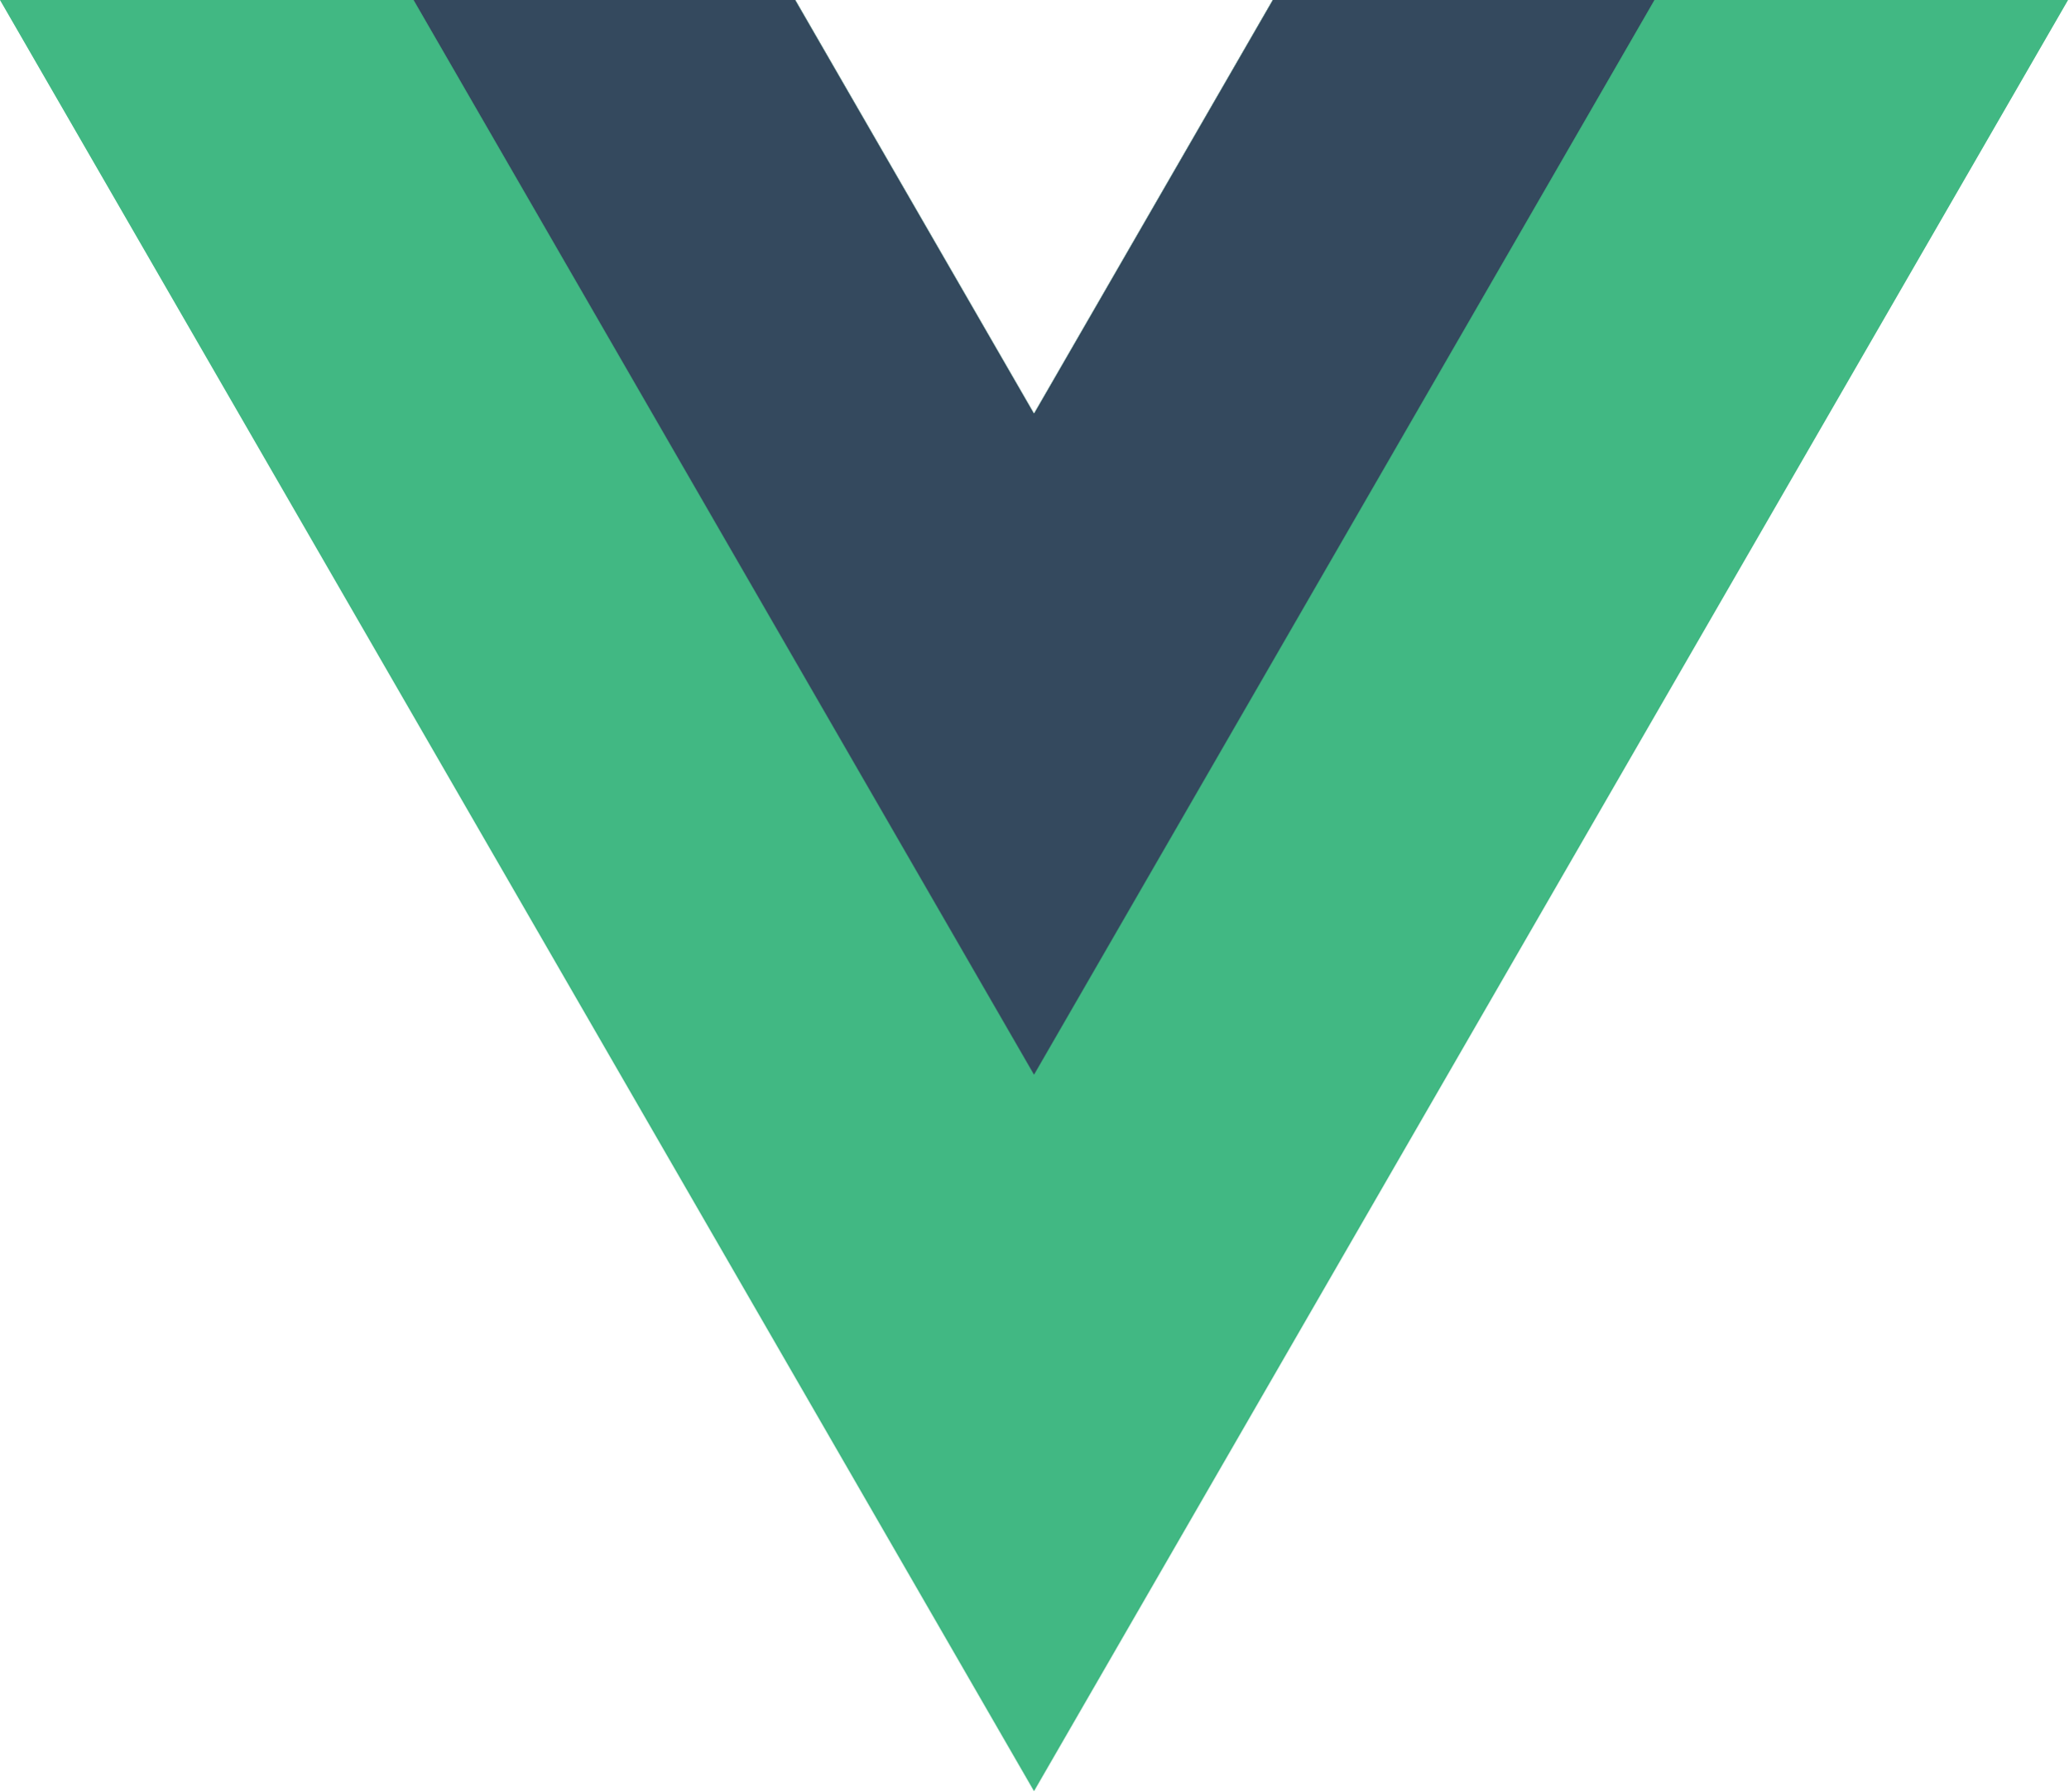
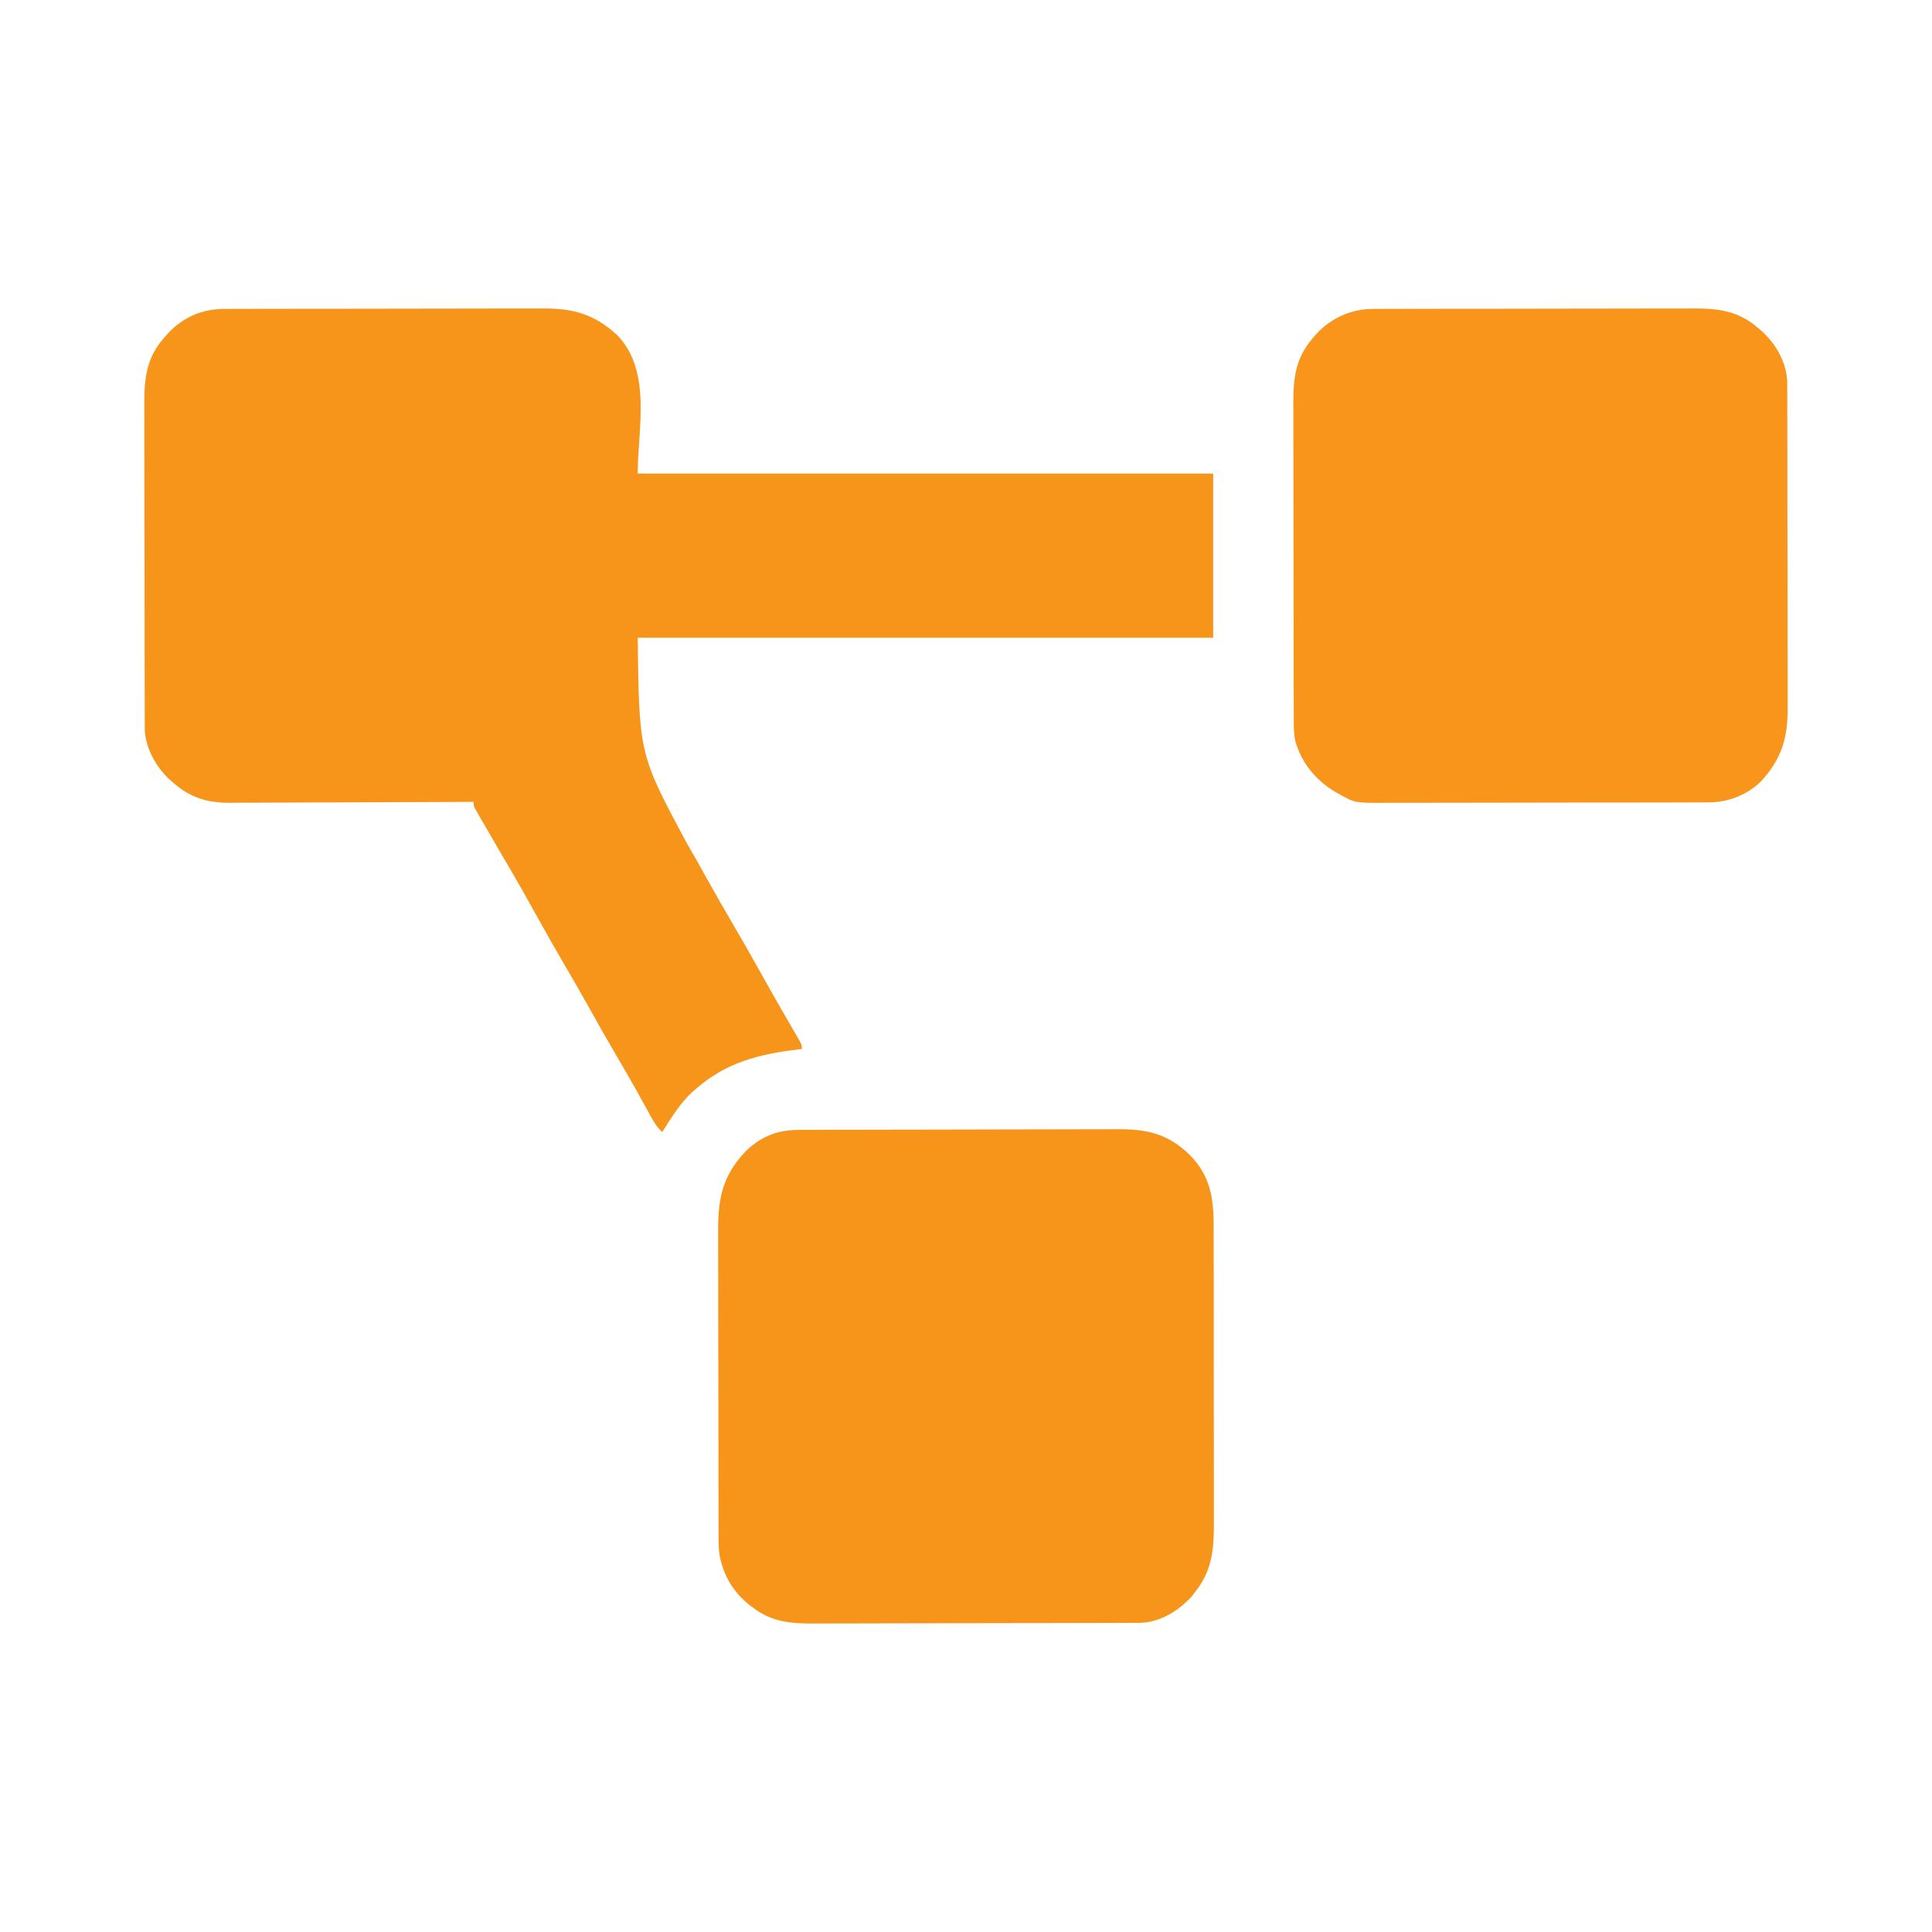
- <svg xmlns="http://www.w3.org/2000/svg" viewBox="0 0 261.76 226.69">
-   <path d="M161.096.001l-30.225 52.351L100.647.001H-.005l130.877 226.688L261.749.001z" fill="#41b883" />
-   <path d="M161.096.001l-30.225 52.351L100.647.001H52.346l78.526 136.01L209.398.001z" fill="#34495e" />
+ <svg xmlns="http://www.w3.org/2000/svg" version="1.1" width="1024" height="1024">
+   <path d="M0 0 C1.179 -0.007 1.179 -0.007 2.382 -0.014 C5.008 -0.026 7.633 -0.025 10.258 -0.023 C12.144 -0.029 14.03 -0.036 15.916 -0.043 C21.034 -0.061 26.152 -0.066 31.27 -0.067 C34.47 -0.069 37.67 -0.073 40.87 -0.078 C52.04 -0.097 63.21 -0.105 74.381 -0.103 C84.781 -0.102 95.182 -0.123 105.583 -0.155 C114.521 -0.181 123.46 -0.192 132.399 -0.19 C137.733 -0.19 143.067 -0.195 148.402 -0.217 C153.422 -0.236 158.442 -0.236 163.462 -0.222 C165.299 -0.22 167.137 -0.224 168.974 -0.236 C185.005 -0.335 196.31 2.91 208.269 14.017 C226.65 33.131 219.019 64.064 219.019 87.267 C319.669 87.267 420.319 87.267 524.019 87.267 C524.019 115.977 524.019 144.687 524.019 174.267 C423.369 174.267 322.719 174.267 219.019 174.267 C219.773 235.929 219.773 235.929 244.519 282.236 C248.701 289.406 252.732 296.659 256.769 303.912 C260.768 311.081 264.862 318.188 269.019 325.267 C274.326 334.31 279.501 343.418 284.597 352.58 C287.844 358.409 291.126 364.216 294.456 369.998 C294.827 370.642 295.198 371.287 295.58 371.951 C297.395 375.106 299.215 378.259 301.042 381.407 C301.692 382.535 302.341 383.664 303.011 384.826 C303.592 385.829 304.173 386.833 304.772 387.867 C306.019 390.267 306.019 390.267 306.019 392.267 C305.415 392.337 304.812 392.407 304.19 392.479 C283.629 394.917 266.038 399.243 250.019 413.267 C249.366 413.826 248.714 414.384 248.042 414.959 C241.41 421.076 236.824 428.705 232.019 436.267 C229.402 433.905 227.846 431.433 226.155 428.349 C225.606 427.355 225.056 426.36 224.489 425.336 C223.901 424.261 223.313 423.187 222.706 422.08 C221.441 419.794 220.174 417.509 218.905 415.224 C218.582 414.642 218.259 414.06 217.926 413.46 C214.708 407.679 211.373 401.97 208.019 396.267 C202.645 387.117 197.426 377.891 192.267 368.618 C188.291 361.491 184.217 354.428 180.081 347.392 C175.101 338.918 170.268 330.373 165.519 321.767 C160.724 313.081 155.849 304.452 150.831 295.892 C150.263 294.922 149.694 293.952 149.108 292.952 C147.979 291.026 146.849 289.1 145.719 287.174 C142.842 282.257 139.986 277.329 137.144 272.392 C136.625 271.5 136.107 270.607 135.573 269.688 C135.104 268.871 134.635 268.054 134.152 267.213 C133.531 266.138 133.531 266.138 132.898 265.041 C132.019 263.267 132.019 263.267 132.019 261.267 C131.307 261.271 130.596 261.275 129.863 261.279 C112.518 261.367 95.173 261.433 77.827 261.475 C69.439 261.495 61.051 261.523 52.663 261.569 C45.348 261.609 38.033 261.635 30.718 261.644 C26.848 261.649 22.979 261.661 19.109 261.69 C15.459 261.718 11.809 261.726 8.159 261.72 C6.197 261.721 4.234 261.743 2.272 261.765 C-9.263 261.712 -18.282 258.93 -26.981 251.267 C-27.587 250.754 -28.193 250.241 -28.817 249.713 C-36.049 243.112 -41.558 233.392 -42.239 223.546 C-42.252 222.128 -42.255 220.71 -42.249 219.293 C-42.253 218.507 -42.258 217.722 -42.262 216.913 C-42.275 214.29 -42.273 211.667 -42.272 209.044 C-42.278 207.16 -42.285 205.275 -42.292 203.391 C-42.31 198.277 -42.315 193.163 -42.316 188.049 C-42.317 184.851 -42.321 181.653 -42.327 178.455 C-42.345 167.29 -42.353 156.126 -42.352 144.961 C-42.351 134.568 -42.372 124.175 -42.403 113.782 C-42.43 104.849 -42.44 95.915 -42.439 86.982 C-42.438 81.651 -42.444 76.321 -42.465 70.99 C-42.485 65.972 -42.485 60.955 -42.47 55.937 C-42.468 54.102 -42.473 52.267 -42.485 50.431 C-42.569 36.797 -41.381 25.886 -31.981 15.267 C-31.383 14.576 -30.785 13.886 -30.169 13.174 C-22.128 4.485 -11.829 -0.05 0 0 Z " fill="#F7941A" transform="translate(118.9813,163.7326)" />
+   <path d="M0 0 C0.78 -0.004 1.559 -0.007 2.363 -0.011 C4.978 -0.022 7.593 -0.026 10.208 -0.03 C12.083 -0.036 13.957 -0.043 15.832 -0.05 C21.99 -0.071 28.149 -0.081 34.308 -0.091 C36.43 -0.095 38.552 -0.099 40.674 -0.103 C50.646 -0.123 60.619 -0.137 70.591 -0.145 C82.091 -0.155 93.591 -0.181 105.091 -0.222 C113.987 -0.252 122.882 -0.267 131.777 -0.27 C137.087 -0.272 142.396 -0.281 147.706 -0.306 C152.705 -0.33 157.704 -0.334 162.704 -0.324 C164.533 -0.323 166.362 -0.329 168.19 -0.343 C183.921 -0.455 195.163 1.852 206.866 13.272 C217.735 24.168 219.55 36.037 219.586 50.874 C219.584 52.57 219.581 54.265 219.579 55.961 C219.583 57.765 219.588 59.57 219.594 61.374 C219.607 66.257 219.608 71.139 219.606 76.021 C219.604 80.107 219.609 84.192 219.614 88.277 C219.625 97.921 219.626 107.564 219.62 117.207 C219.614 127.134 219.626 137.06 219.647 146.987 C219.665 155.529 219.671 164.071 219.668 172.613 C219.666 177.706 219.668 182.799 219.682 187.892 C219.695 192.685 219.693 197.478 219.68 202.27 C219.677 204.021 219.68 205.772 219.688 207.523 C219.749 221.213 219.058 232.959 210.304 244.147 C209.128 245.725 209.128 245.725 207.929 247.335 C200.83 254.941 191.456 260.87 180.844 261.281 C179.432 261.291 178.02 261.295 176.608 261.294 C175.828 261.298 175.048 261.302 174.245 261.305 C171.63 261.317 169.015 261.32 166.399 261.324 C164.525 261.33 162.651 261.337 160.776 261.344 C154.618 261.365 148.459 261.375 142.3 261.385 C140.178 261.39 138.056 261.394 135.934 261.398 C125.961 261.417 115.989 261.431 106.017 261.439 C94.517 261.449 83.017 261.475 71.516 261.516 C62.621 261.546 53.726 261.561 44.831 261.564 C39.521 261.567 34.212 261.575 28.902 261.601 C23.903 261.624 18.904 261.628 13.904 261.618 C12.075 261.617 10.246 261.624 8.417 261.637 C-3.96 261.725 -14.482 261.04 -24.696 253.147 C-25.246 252.74 -25.797 252.332 -26.364 251.913 C-34.143 245.8 -39.38 237.751 -41.696 228.147 C-41.869 227.434 -42.041 226.722 -42.219 225.987 C-42.803 222.513 -42.841 219.114 -42.837 215.603 C-42.839 214.852 -42.842 214.101 -42.846 213.327 C-42.854 210.814 -42.856 208.301 -42.857 205.788 C-42.862 203.984 -42.867 202.18 -42.872 200.376 C-42.885 195.477 -42.892 190.578 -42.896 185.678 C-42.899 182.614 -42.903 179.55 -42.908 176.486 C-42.921 166.89 -42.931 157.295 -42.935 147.699 C-42.939 136.639 -42.957 125.58 -42.986 114.521 C-43.008 105.962 -43.018 97.403 -43.019 88.844 C-43.02 83.737 -43.026 78.631 -43.044 73.524 C-43.06 68.715 -43.062 63.906 -43.054 59.097 C-43.053 57.34 -43.057 55.582 -43.067 53.825 C-43.159 36.506 -40.813 24.283 -28.509 11.397 C-20.204 3.297 -11.419 -0.003 0 0 Z " fill="#F7941A" transform="translate(423.6961,598.8528)" />
+   <path d="M0 0 C1.178 -0.007 1.178 -0.007 2.38 -0.014 C5.003 -0.026 7.626 -0.025 10.249 -0.023 C12.133 -0.029 14.018 -0.036 15.902 -0.043 C21.016 -0.061 26.13 -0.066 31.244 -0.067 C34.442 -0.069 37.64 -0.073 40.838 -0.078 C52.002 -0.097 63.167 -0.105 74.332 -0.103 C84.725 -0.102 95.118 -0.123 105.51 -0.155 C114.444 -0.181 123.378 -0.192 132.311 -0.19 C137.642 -0.19 142.972 -0.195 148.303 -0.217 C153.321 -0.236 158.338 -0.236 163.356 -0.222 C165.191 -0.22 167.026 -0.224 168.862 -0.236 C182.496 -0.321 193.407 0.868 204.025 10.267 C204.716 10.866 205.407 11.464 206.119 12.08 C213.406 18.823 218.589 27.95 219.283 37.992 C219.296 39.411 219.299 40.83 219.293 42.249 C219.3 43.428 219.3 43.428 219.307 44.631 C219.319 47.256 219.318 49.881 219.316 52.507 C219.322 54.393 219.329 56.279 219.336 58.165 C219.354 63.283 219.359 68.401 219.36 73.519 C219.361 76.719 219.366 79.919 219.371 83.118 C219.389 94.289 219.398 105.459 219.396 116.629 C219.395 127.03 219.416 137.431 219.448 147.831 C219.474 156.77 219.484 165.709 219.483 174.647 C219.483 179.982 219.488 185.316 219.51 190.651 C219.529 195.671 219.529 200.691 219.514 205.711 C219.512 207.548 219.517 209.385 219.529 211.223 C219.628 227.254 216.383 238.559 205.275 250.517 C197.565 257.932 187.637 261.58 177.044 261.535 C176.258 261.539 175.472 261.544 174.662 261.549 C172.037 261.561 169.411 261.56 166.786 261.558 C164.9 261.564 163.014 261.571 161.128 261.578 C156.01 261.596 150.892 261.601 145.774 261.602 C142.574 261.603 139.374 261.608 136.174 261.613 C125.004 261.631 113.834 261.64 102.664 261.638 C92.263 261.637 81.862 261.658 71.462 261.69 C62.523 261.716 53.584 261.726 44.646 261.725 C39.311 261.725 33.977 261.73 28.642 261.751 C23.622 261.771 18.602 261.771 13.582 261.756 C11.745 261.754 9.908 261.759 8.07 261.771 C-9.802 261.881 -9.802 261.881 -17.975 257.267 C-19.163 256.6 -19.163 256.6 -20.375 255.918 C-29.084 250.779 -36.368 242.759 -39.975 233.267 C-40.315 232.401 -40.655 231.535 -41.005 230.642 C-42.11 226.796 -42.259 223.256 -42.242 219.293 C-42.246 218.507 -42.251 217.722 -42.256 216.913 C-42.268 214.29 -42.267 211.667 -42.265 209.044 C-42.271 207.16 -42.278 205.275 -42.285 203.391 C-42.303 198.277 -42.308 193.163 -42.309 188.049 C-42.31 184.851 -42.315 181.653 -42.32 178.455 C-42.339 167.29 -42.347 156.126 -42.345 144.961 C-42.344 134.568 -42.365 124.175 -42.397 113.782 C-42.423 104.849 -42.434 95.915 -42.432 86.982 C-42.432 81.651 -42.437 76.321 -42.459 70.99 C-42.478 65.972 -42.478 60.955 -42.464 55.937 C-42.461 54.102 -42.466 52.267 -42.478 50.431 C-42.563 36.774 -41.359 25.921 -31.975 15.267 C-31.461 14.662 -30.948 14.056 -30.42 13.431 C-22.498 4.751 -11.671 -0.05 0 0 Z " fill="#F8951A" transform="translate(727.9745,163.7326)" />
</svg>
